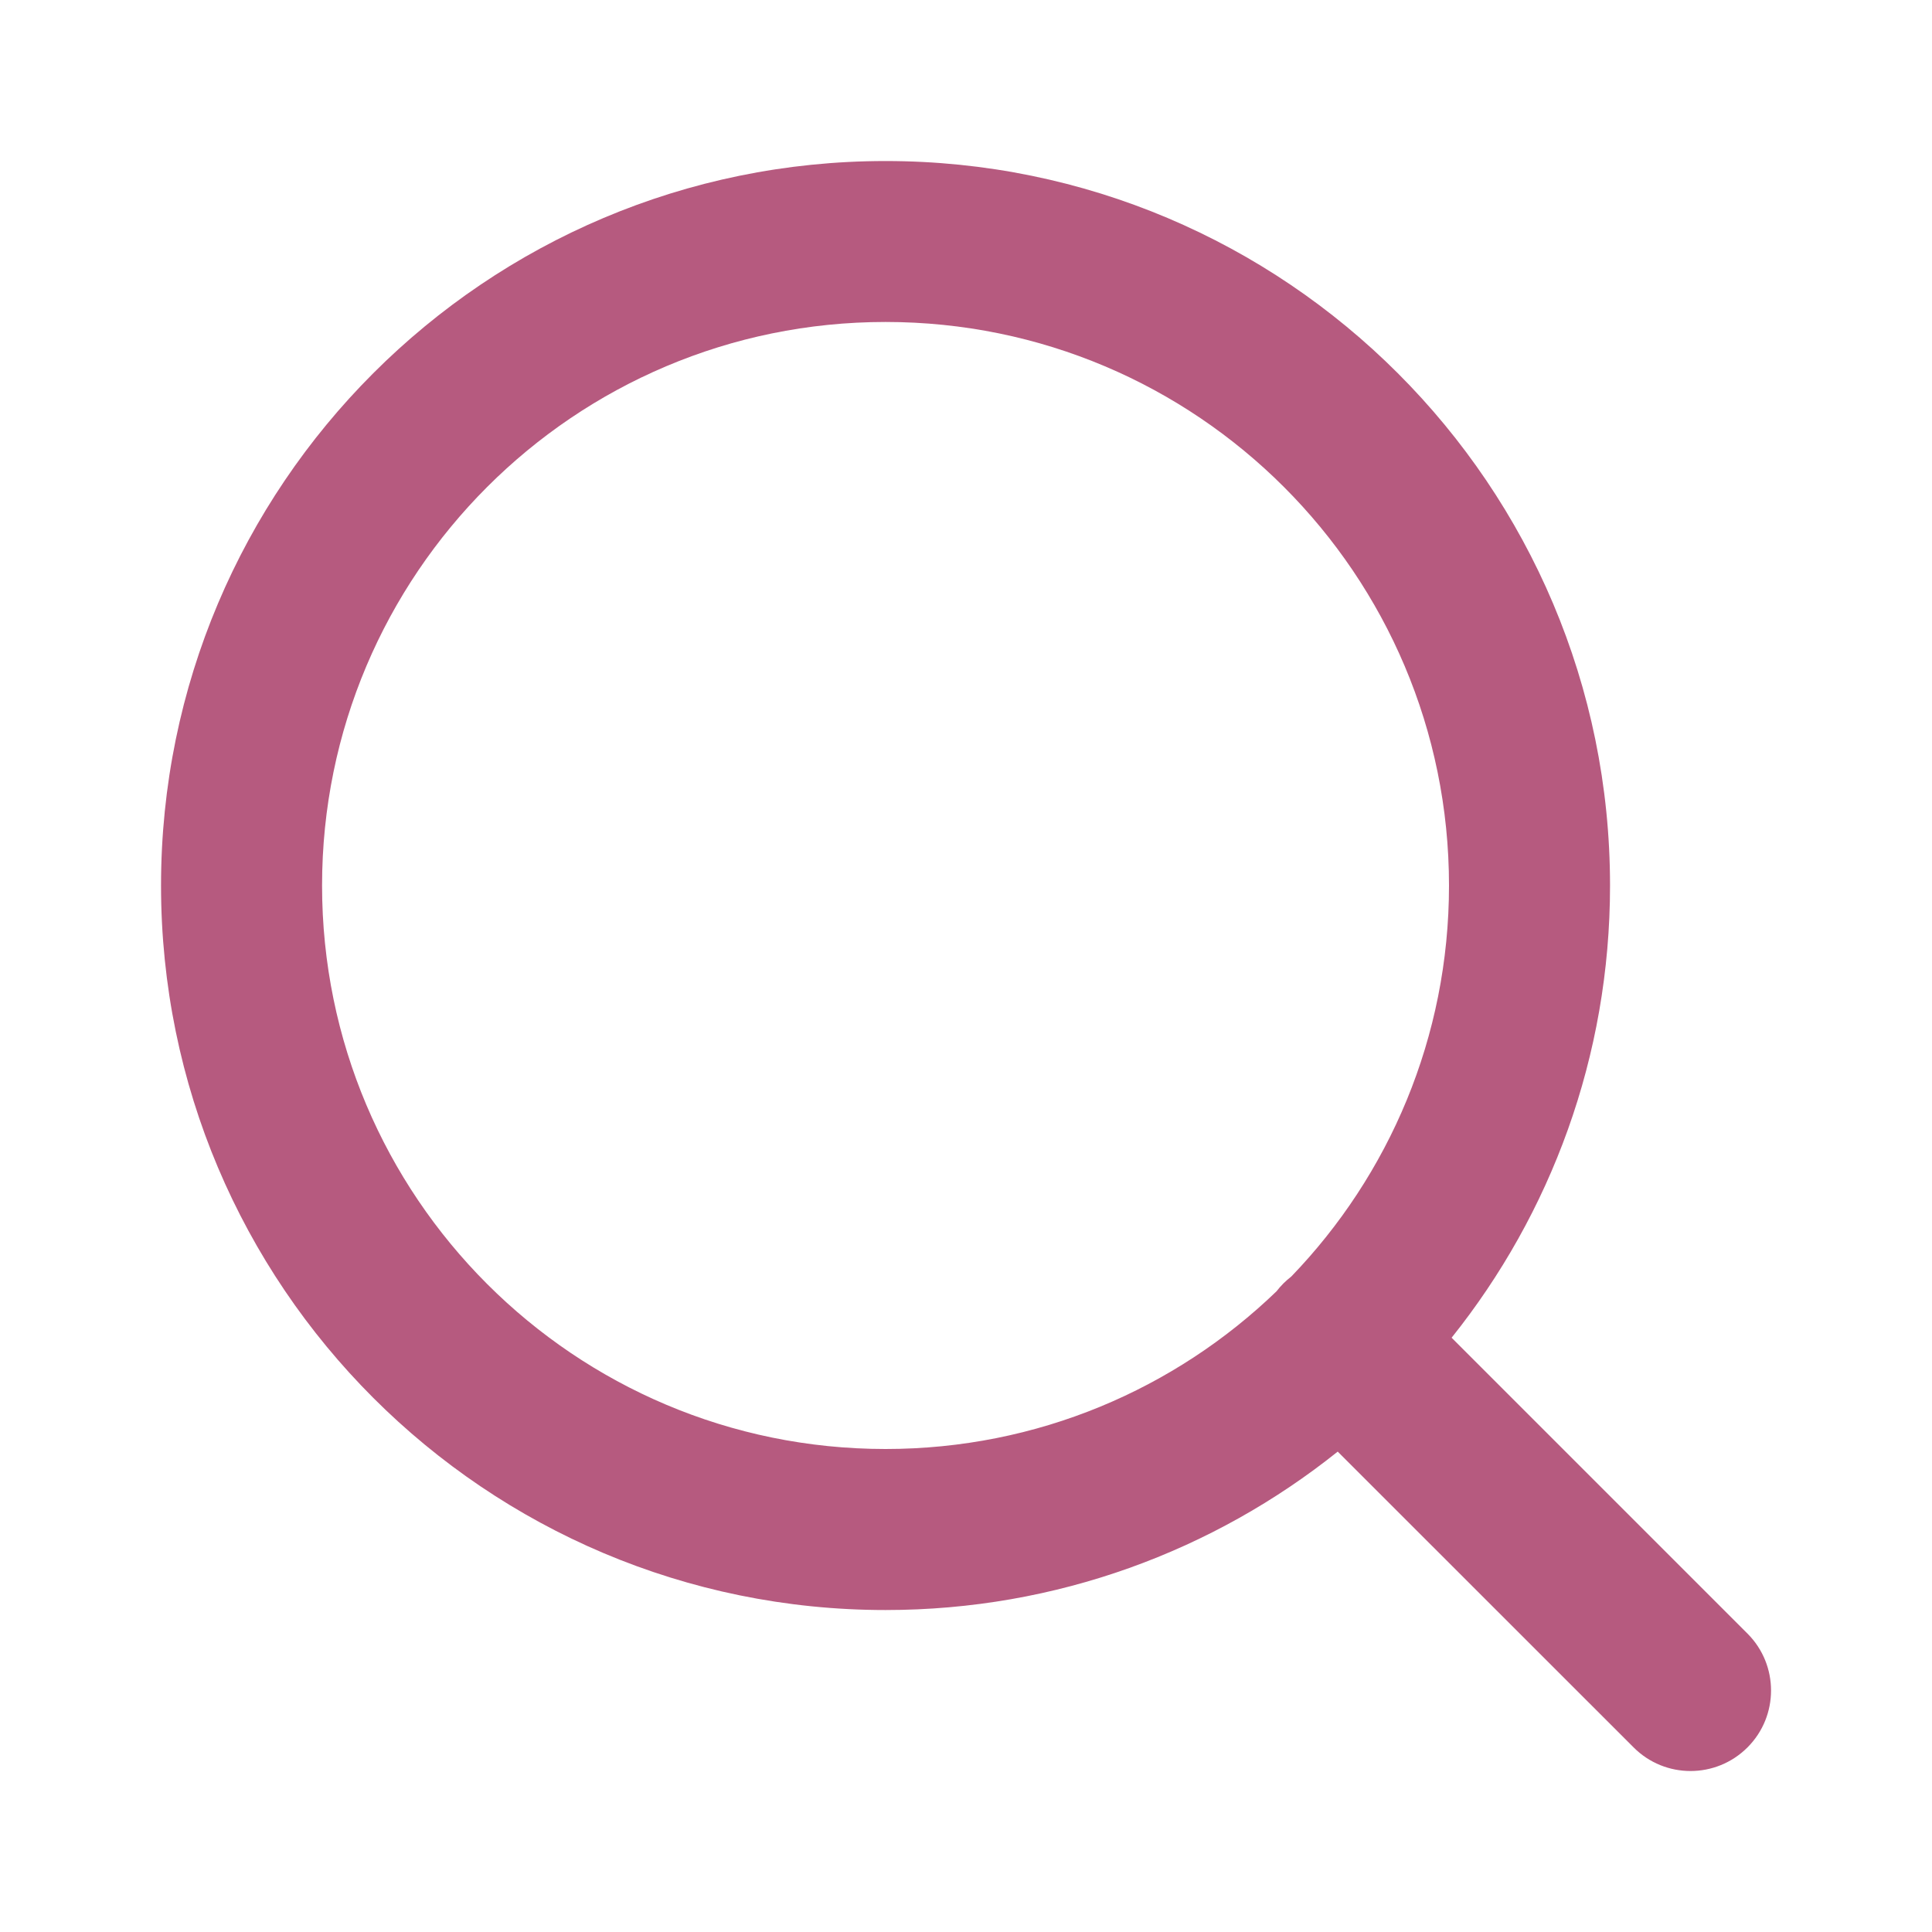
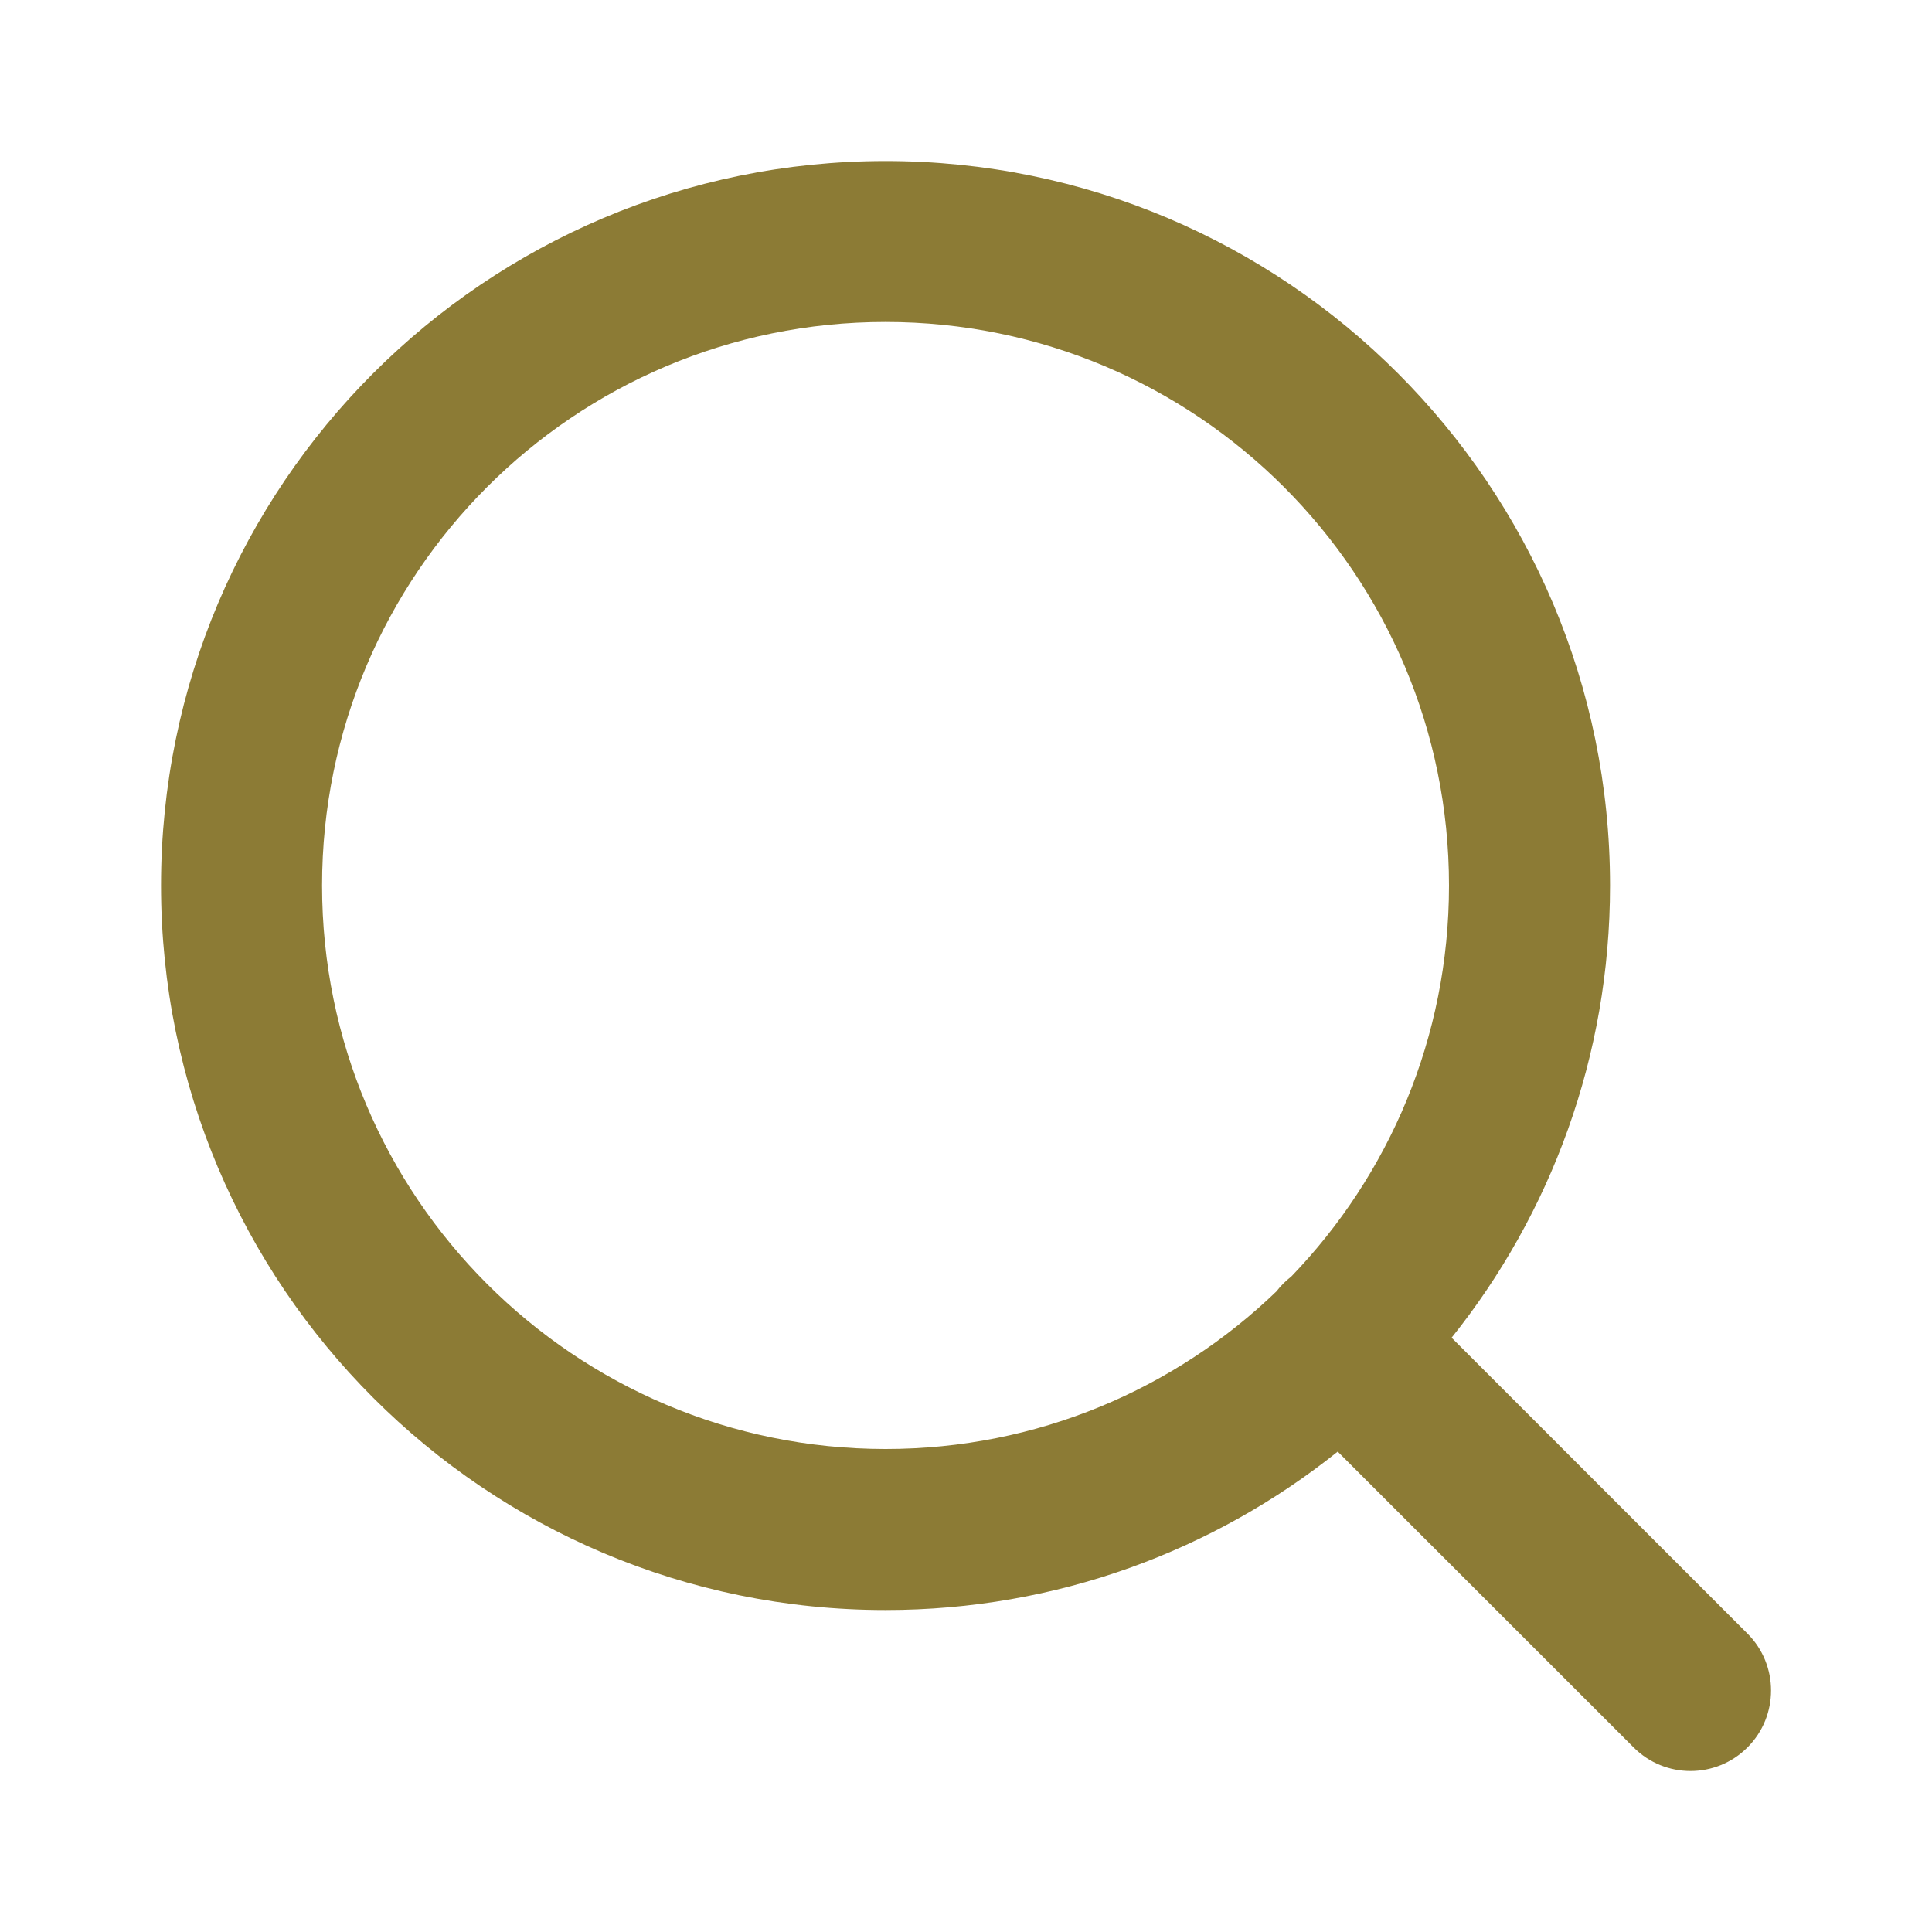
<svg xmlns="http://www.w3.org/2000/svg" fill="none" version="1.1" width="20" height="20" viewBox="0 0 20 20">
  <defs>
    <clipPath id="master_svg0_10_02958/10_3180">
      <rect x="0" y="0" width="20" height="20" rx="0" />
    </clipPath>
  </defs>
  <g clip-path="url(#master_svg0_10_02958/10_3180)">
    <g>
-       <path d="M9.167,3.333C5.945,3.333,3.334,5.945,3.334,9.167C3.334,12.388,5.945,15,9.167,15C10.739,15,12.165,14.379,13.214,13.368C13.236,13.339,13.26,13.312,13.286,13.286C13.312,13.26,13.34,13.236,13.368,13.214C14.379,12.165,15,10.738,15,9.167C15,5.945,12.389,3.333,9.167,3.333C9.167,3.333,9.167,3.333,9.167,3.333ZM15.027,13.848C16.053,12.565,16.667,10.938,16.667,9.167C16.667,5.025,13.309,1.667,9.167,1.667C5.025,1.667,1.667,5.025,1.667,9.167C1.667,13.309,5.025,16.667,9.167,16.667C10.938,16.667,12.565,16.053,13.848,15.027C13.848,15.027,16.911,18.089,16.911,18.089C17.236,18.415,17.764,18.415,18.09,18.089C18.415,17.764,18.415,17.236,18.09,16.911C18.09,16.911,15.027,13.848,15.027,13.848C15.027,13.848,15.027,13.848,15.027,13.848Z" fill-rule="evenodd" fill="#B65A7F" fill-opacity="1" />
+       <path d="M9.167,3.333C5.945,3.333,3.334,5.945,3.334,9.167C3.334,12.388,5.945,15,9.167,15C10.739,15,12.165,14.379,13.214,13.368C13.236,13.339,13.26,13.312,13.286,13.286C13.312,13.26,13.34,13.236,13.368,13.214C14.379,12.165,15,10.738,15,9.167C15,5.945,12.389,3.333,9.167,3.333C9.167,3.333,9.167,3.333,9.167,3.333ZM15.027,13.848C16.053,12.565,16.667,10.938,16.667,9.167C16.667,5.025,13.309,1.667,9.167,1.667C5.025,1.667,1.667,5.025,1.667,9.167C1.667,13.309,5.025,16.667,9.167,16.667C10.938,16.667,12.565,16.053,13.848,15.027C13.848,15.027,16.911,18.089,16.911,18.089C17.236,18.415,17.764,18.415,18.09,18.089C18.415,17.764,18.415,17.236,18.09,16.911C18.09,16.911,15.027,13.848,15.027,13.848C15.027,13.848,15.027,13.848,15.027,13.848Z" fill-rule="evenodd" fill="#8C7B35" fill-opacity="1" />
    </g>
  </g>
</svg>
